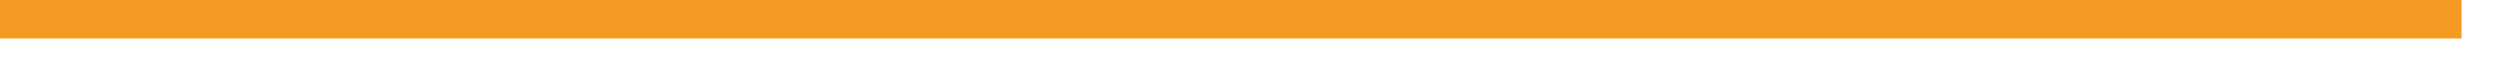
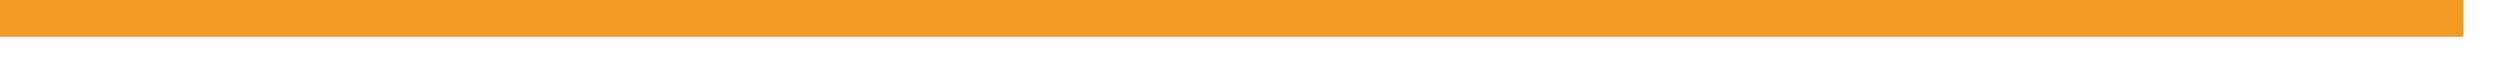
- <svg xmlns="http://www.w3.org/2000/svg" version="1.1" width="65px" height="2px">
-   <g transform="matrix(1 0 0 1 -414 -134 )">
-     <path d="M 414 134.5  L 478 134.5  " stroke-width="1" stroke="#f59a23" fill="none" />
+ <svg xmlns="http://www.w3.org/2000/svg" version="1.1" width="68px" height="2px">
+   <g transform="matrix(1 0 0 1 -452 -83 )">
+     <path d="M 452 83.5  L 519 83.5  " stroke-width="1" stroke="#f59a23" fill="none" />
  </g>
</svg>
